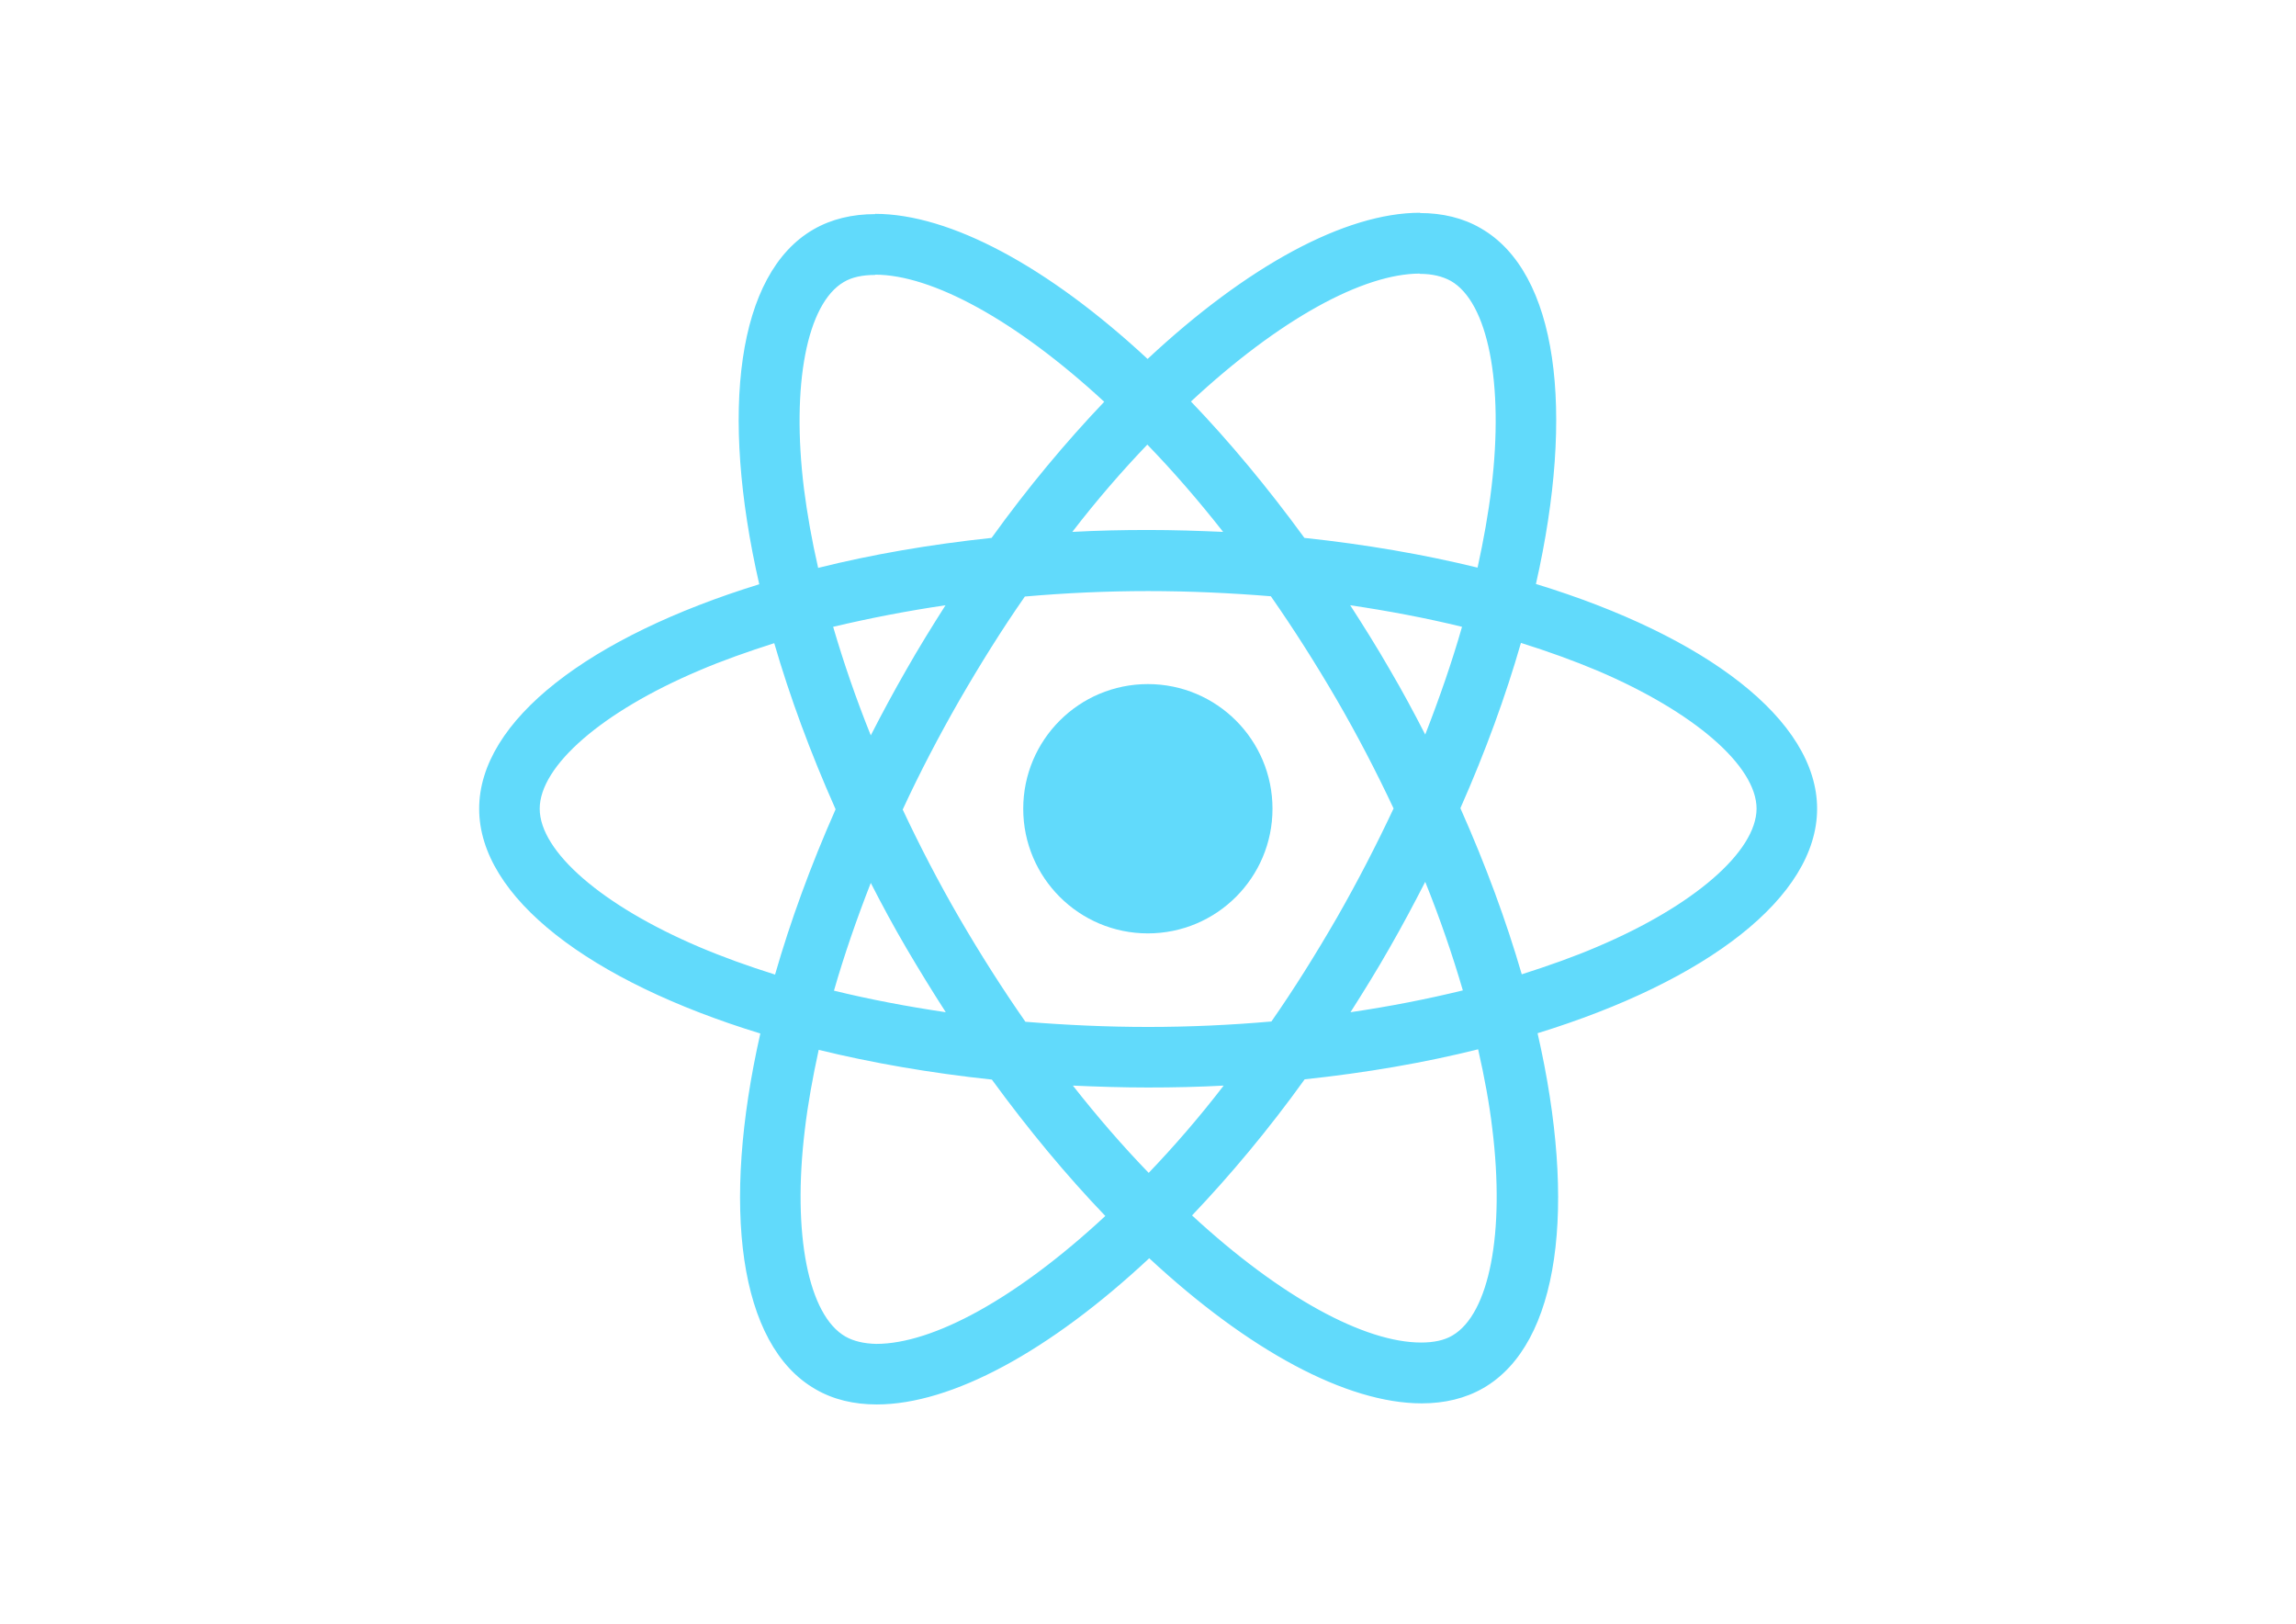
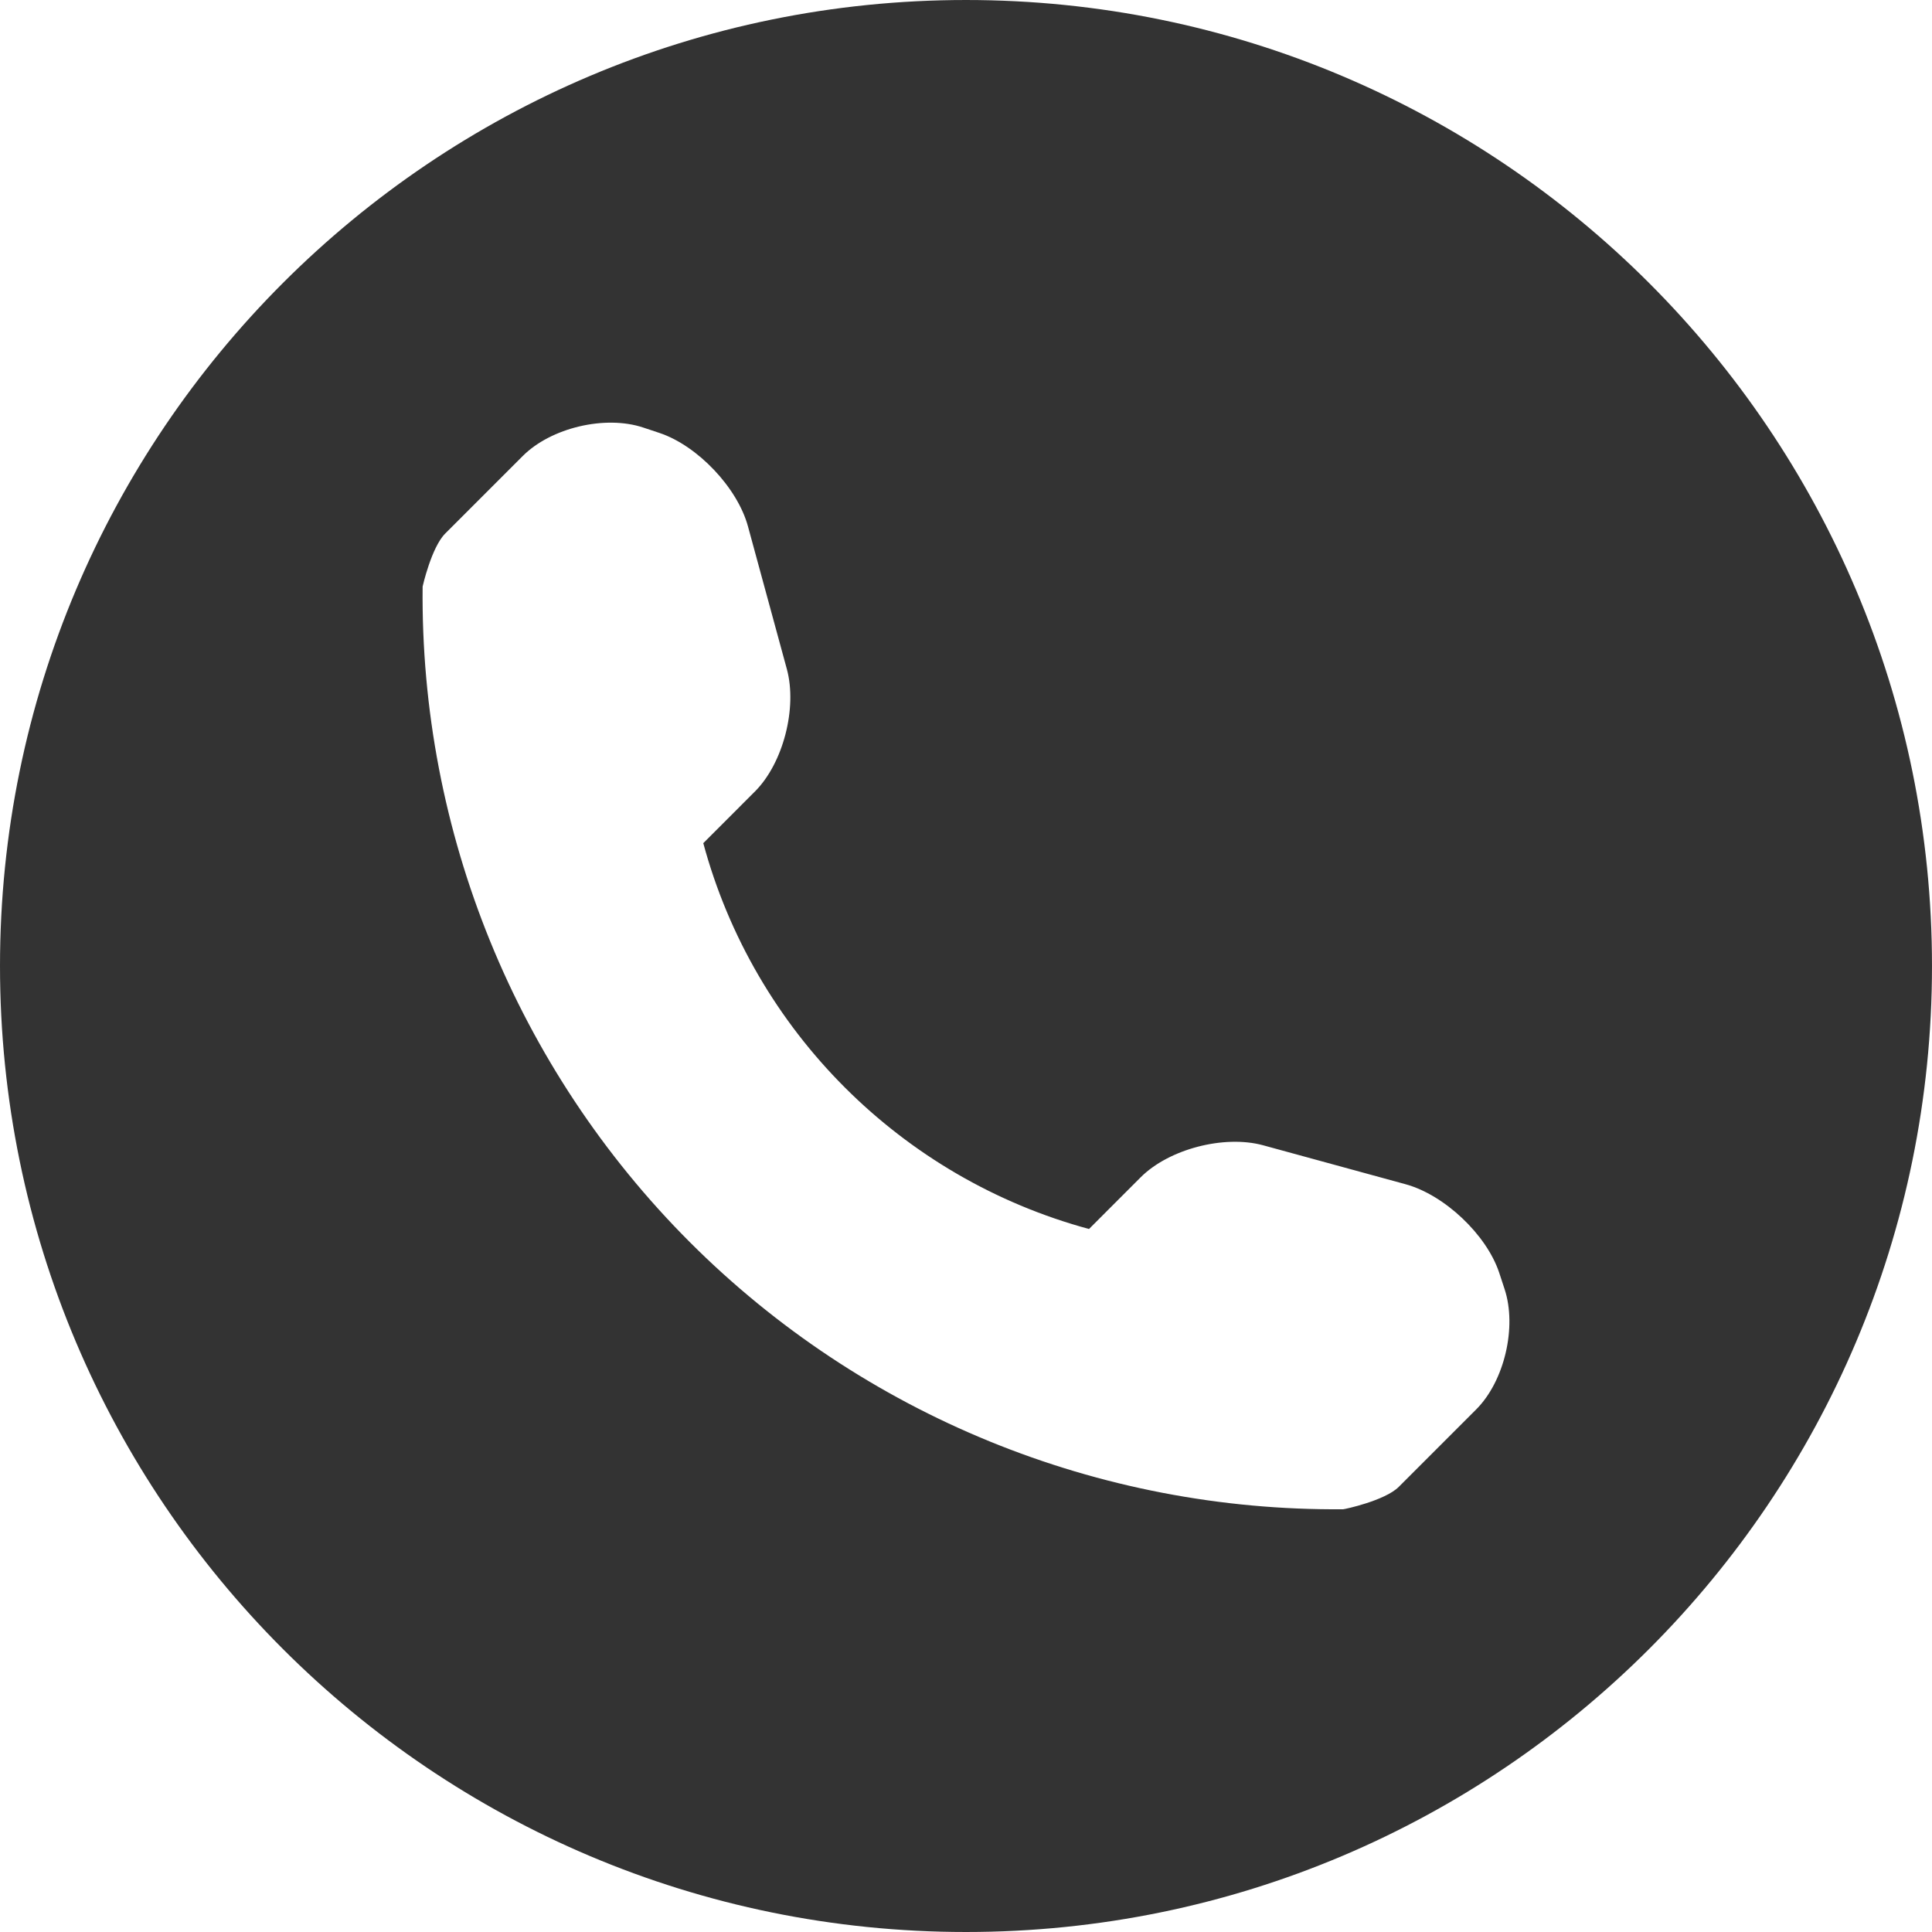
- <svg xmlns="http://www.w3.org/2000/svg" viewBox="0 0 841.9 595.3">
-   <g fill="#61DAFB">
-     <path d="M666.3 296.5c0-32.5-40.7-63.3-103.1-82.4 14.4-63.6 8-114.2-20.2-130.4-6.5-3.8-14.1-5.6-22.4-5.6v22.3c4.6 0 8.3.9 11.4 2.6 13.6 7.8 19.5 37.5 14.9 75.7-1.1 9.4-2.9 19.3-5.1 29.4-19.6-4.8-41-8.5-63.5-10.9-13.5-18.5-27.5-35.3-41.6-50 32.6-30.3 63.2-46.9 84-46.9V78c-27.5 0-63.5 19.6-99.9 53.6-36.4-33.8-72.4-53.2-99.9-53.2v22.3c20.7 0 51.4 16.5 84 46.6-14 14.7-28 31.4-41.3 49.9-22.6 2.4-44 6.1-63.6 11-2.3-10-4-19.7-5.2-29-4.7-38.2 1.1-67.9 14.6-75.8 3-1.8 6.9-2.6 11.5-2.6V78.5c-8.4 0-16 1.8-22.6 5.6-28.1 16.2-34.4 66.7-19.9 130.1-62.2 19.2-102.7 49.9-102.7 82.3 0 32.5 40.7 63.3 103.1 82.4-14.4 63.6-8 114.2 20.2 130.4 6.5 3.8 14.1 5.6 22.5 5.6 27.5 0 63.5-19.6 99.9-53.6 36.4 33.8 72.4 53.2 99.9 53.2 8.4 0 16-1.8 22.6-5.6 28.1-16.2 34.4-66.7 19.9-130.1 62-19.1 102.5-49.9 102.5-82.3zm-130.2-66.7c-3.7 12.9-8.3 26.2-13.5 39.5-4.1-8-8.4-16-13.1-24-4.6-8-9.5-15.8-14.4-23.4 14.2 2.1 27.9 4.7 41 7.9zm-45.8 106.5c-7.8 13.5-15.8 26.3-24.1 38.2-14.9 1.3-30 2-45.2 2-15.1 0-30.2-.7-45-1.9-8.3-11.9-16.4-24.6-24.2-38-7.6-13.1-14.5-26.4-20.8-39.8 6.2-13.4 13.2-26.8 20.7-39.9 7.8-13.5 15.8-26.3 24.1-38.2 14.9-1.3 30-2 45.2-2 15.1 0 30.2.7 45 1.9 8.3 11.9 16.4 24.6 24.2 38 7.6 13.1 14.5 26.4 20.8 39.8-6.3 13.4-13.2 26.8-20.7 39.9zm32.3-13c5.4 13.4 10 26.8 13.8 39.8-13.1 3.2-26.9 5.9-41.2 8 4.9-7.7 9.8-15.6 14.4-23.7 4.6-8 8.9-16.1 13-24.1zM421.2 430c-9.3-9.6-18.6-20.3-27.8-32 9 .4 18.2.7 27.5.7 9.4 0 18.7-.2 27.8-.7-9 11.7-18.3 22.4-27.5 32zm-74.4-58.9c-14.2-2.1-27.9-4.7-41-7.9 3.7-12.9 8.3-26.2 13.5-39.5 4.1 8 8.4 16 13.1 24 4.7 8 9.5 15.8 14.4 23.4zM420.7 163c9.3 9.6 18.6 20.3 27.8 32-9-.4-18.2-.7-27.5-.7-9.4 0-18.7.2-27.8.7 9-11.7 18.3-22.4 27.5-32zm-74 58.9c-4.9 7.7-9.8 15.6-14.4 23.7-4.6 8-8.9 16-13 24-5.4-13.4-10-26.8-13.8-39.8 13.1-3.1 26.9-5.8 41.2-7.9zm-90.5 125.2c-35.4-15.1-58.3-34.9-58.3-50.6 0-15.7 22.9-35.6 58.3-50.6 8.6-3.7 18-7 27.7-10.1 5.7 19.6 13.2 40 22.5 60.9-9.2 20.8-16.6 41.1-22.2 60.6-9.9-3.1-19.3-6.5-28-10.2zM310 490c-13.6-7.8-19.5-37.5-14.9-75.7 1.1-9.4 2.9-19.3 5.1-29.4 19.6 4.8 41 8.5 63.5 10.9 13.5 18.5 27.5 35.3 41.6 50-32.6 30.3-63.2 46.9-84 46.9-4.5-.1-8.3-1-11.3-2.7zm237.2-76.2c4.7 38.2-1.1 67.9-14.6 75.8-3 1.8-6.9 2.6-11.5 2.6-20.7 0-51.4-16.5-84-46.6 14-14.7 28-31.4 41.3-49.9 22.6-2.4 44-6.1 63.6-11 2.3 10.1 4.1 19.8 5.2 29.1zm38.5-66.7c-8.6 3.7-18 7-27.7 10.1-5.7-19.6-13.2-40-22.5-60.9 9.2-20.8 16.6-41.1 22.2-60.6 9.9 3.1 19.3 6.5 28.1 10.2 35.4 15.1 58.3 34.9 58.3 50.6-.1 15.7-23 35.6-58.4 50.6zM320.8 78.4z" />
-     <circle cx="420.9" cy="296.5" r="45.7" />
-     <path d="M520.5 78.1z" />
+ <svg xmlns="http://www.w3.org/2000/svg" version="1.1" id="Capa_1" x="0px" y="0px" width="512px" height="512px" viewBox="0 0 485.213 485.212" style="enable-background:new 0 0 485.213 485.212;" xml:space="preserve">
+   <g>
+     <path d="M242.607,0C108.629,0,0.001,108.628,0.001,242.606c0,133.976,108.628,242.606,242.606,242.606   c133.978,0,242.604-108.631,242.604-242.606C485.212,108.628,376.585,0,242.607,0z M370.719,353.989l-19.425,19.429   c-3.468,3.463-13.623,5.624-13.949,5.624c-61.452,0.536-120.621-23.602-164.095-67.08c-43.593-43.618-67.759-102.998-67.11-164.657   c0-0.028,2.224-9.892,5.689-13.324l19.424-19.427c7.108-7.141,20.762-10.368,30.327-7.168l4.086,1.363   c9.537,3.197,19.55,13.742,22.185,23.457l9.771,35.862c2.635,9.743-0.919,23.604-8.025,30.712l-12.97,12.972   c12.734,47.142,49.723,84.138,96.873,96.903l12.965-12.975c7.141-7.141,20.997-10.692,30.719-8.061l35.857,9.806   c9.717,2.67,20.26,12.62,23.456,22.154l1.363,4.145C381.028,333.262,377.826,346.913,370.719,353.989z" fill="#333333" />
  </g>
+   <g>
+ </g>
+   <g>
+ </g>
+   <g>
+ </g>
+   <g>
+ </g>
+   <g>
+ </g>
+   <g>
+ </g>
+   <g>
+ </g>
+   <g>
+ </g>
+   <g>
+ </g>
+   <g>
+ </g>
+   <g>
+ </g>
+   <g>
+ </g>
+   <g>
+ </g>
+   <g>
+ </g>
+   <g>
+ </g>
</svg>
